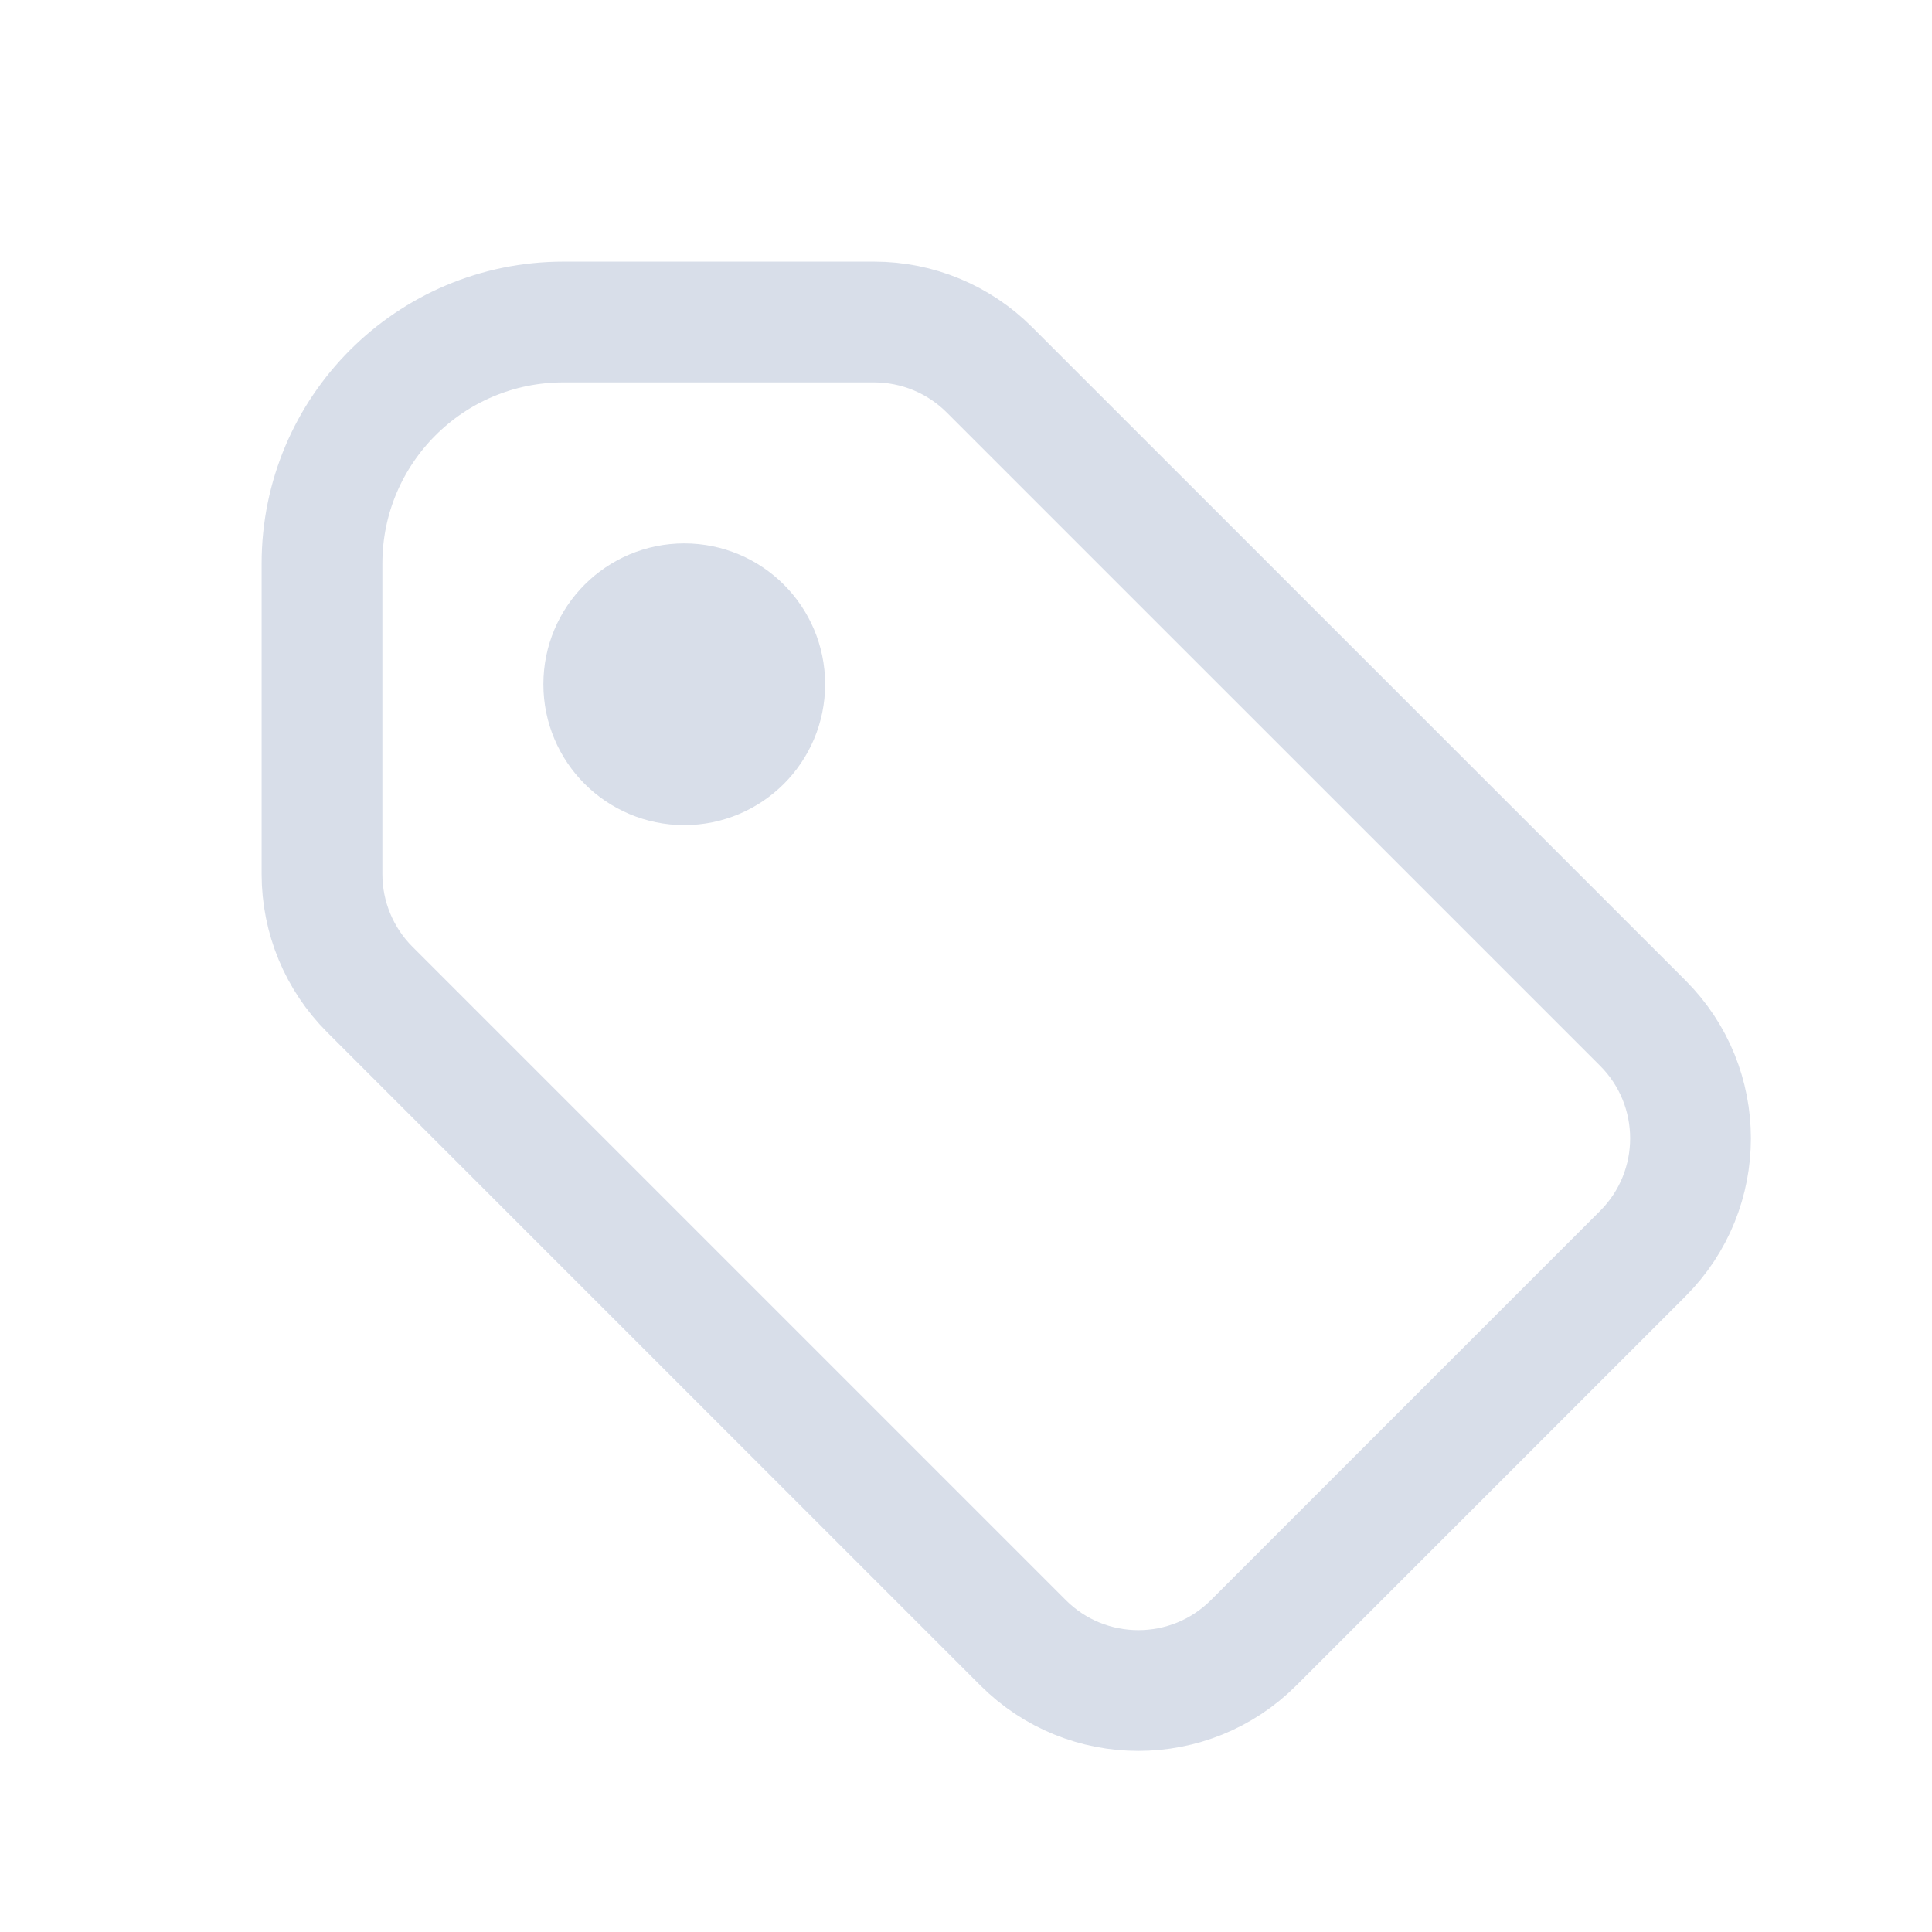
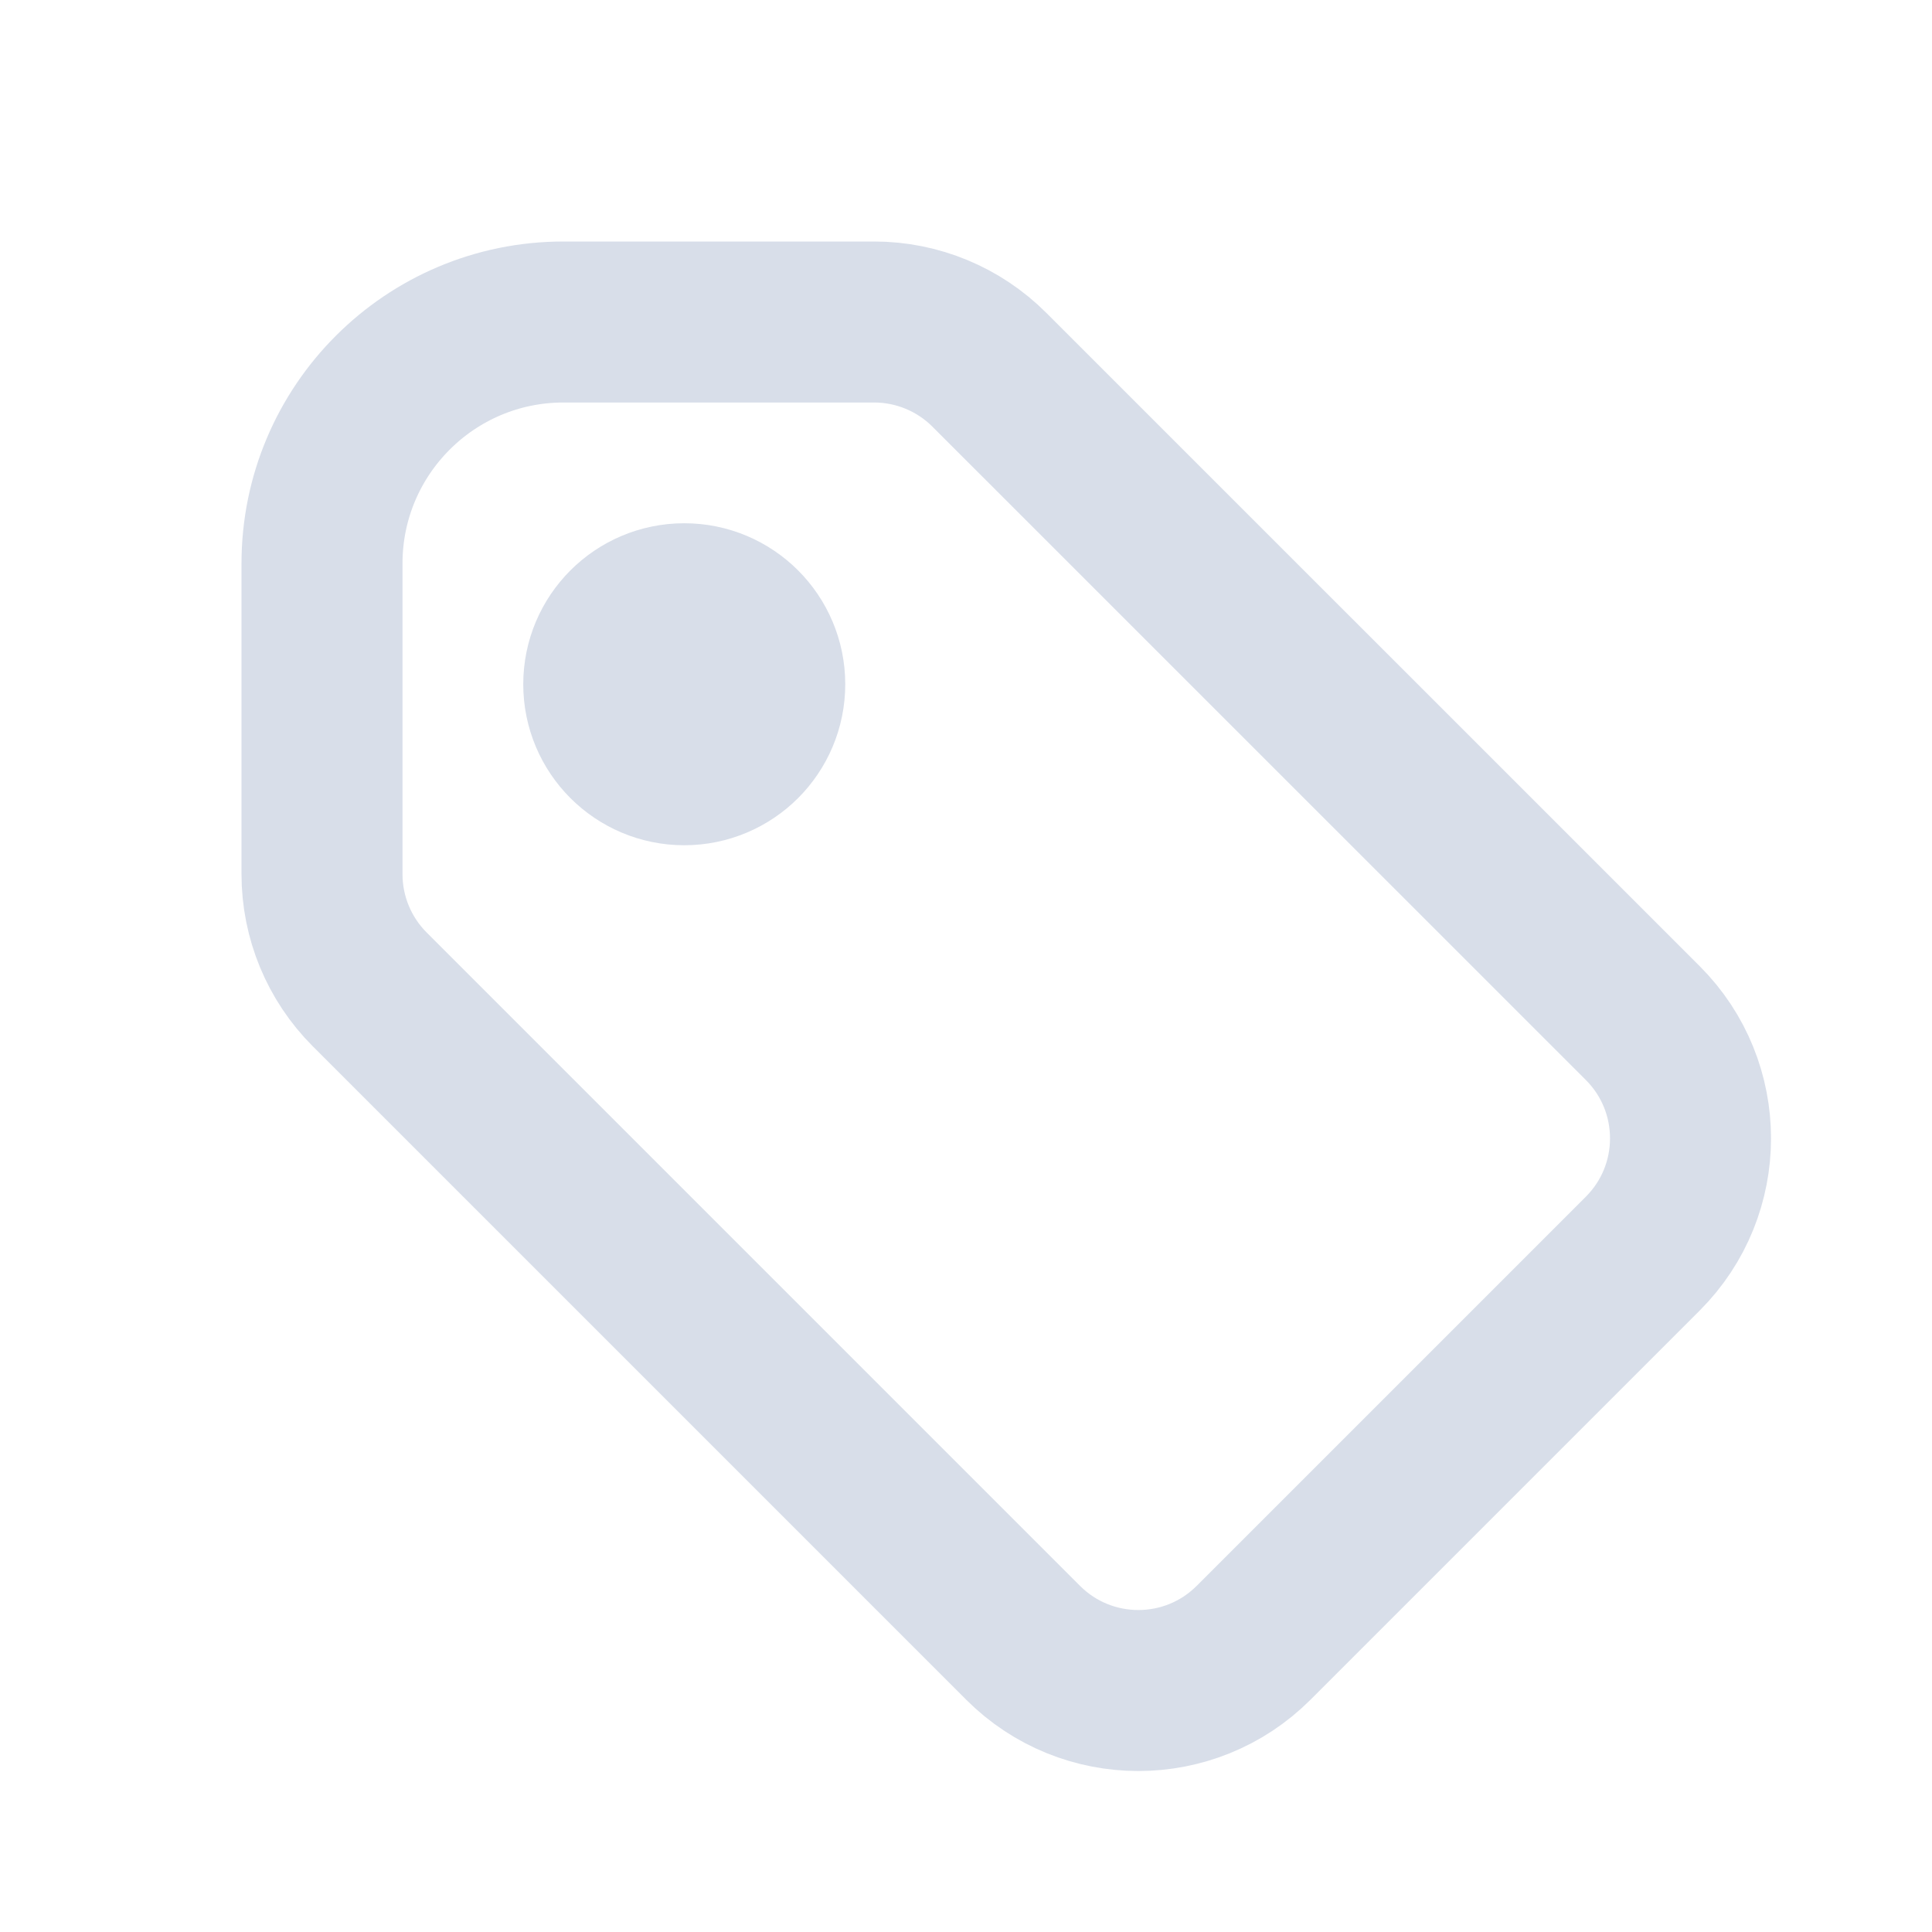
- <svg xmlns="http://www.w3.org/2000/svg" stroke-width="1.5" viewBox="0 0 24 24" stroke="#D8DEE9" fill="none" stroke-linecap="round" stroke-linejoin="round">
+ <svg xmlns="http://www.w3.org/2000/svg" stroke-width="2" viewBox="0 0 24 24" stroke="#D8DEE9" fill="none" stroke-linecap="round" stroke-linejoin="round">
  <path stroke="none" d="M0 0h24v24H0z" fill="none" />
  <circle cx="8.5" cy="8.5" r="1" fill="#D8DEE9" />
  <path d="M4 7v3.859c0 .537.213 1.052.593 1.432l8.116 8.116a2.025 2.025 0 0 0 2.864 0l4.834-4.834a2.025 2.025 0 0 0 0-2.864L12.29 4.593A2.025 2.025 0 0 0 10.859 4H7a3 3 0 0 0-3 3z" />
</svg>
